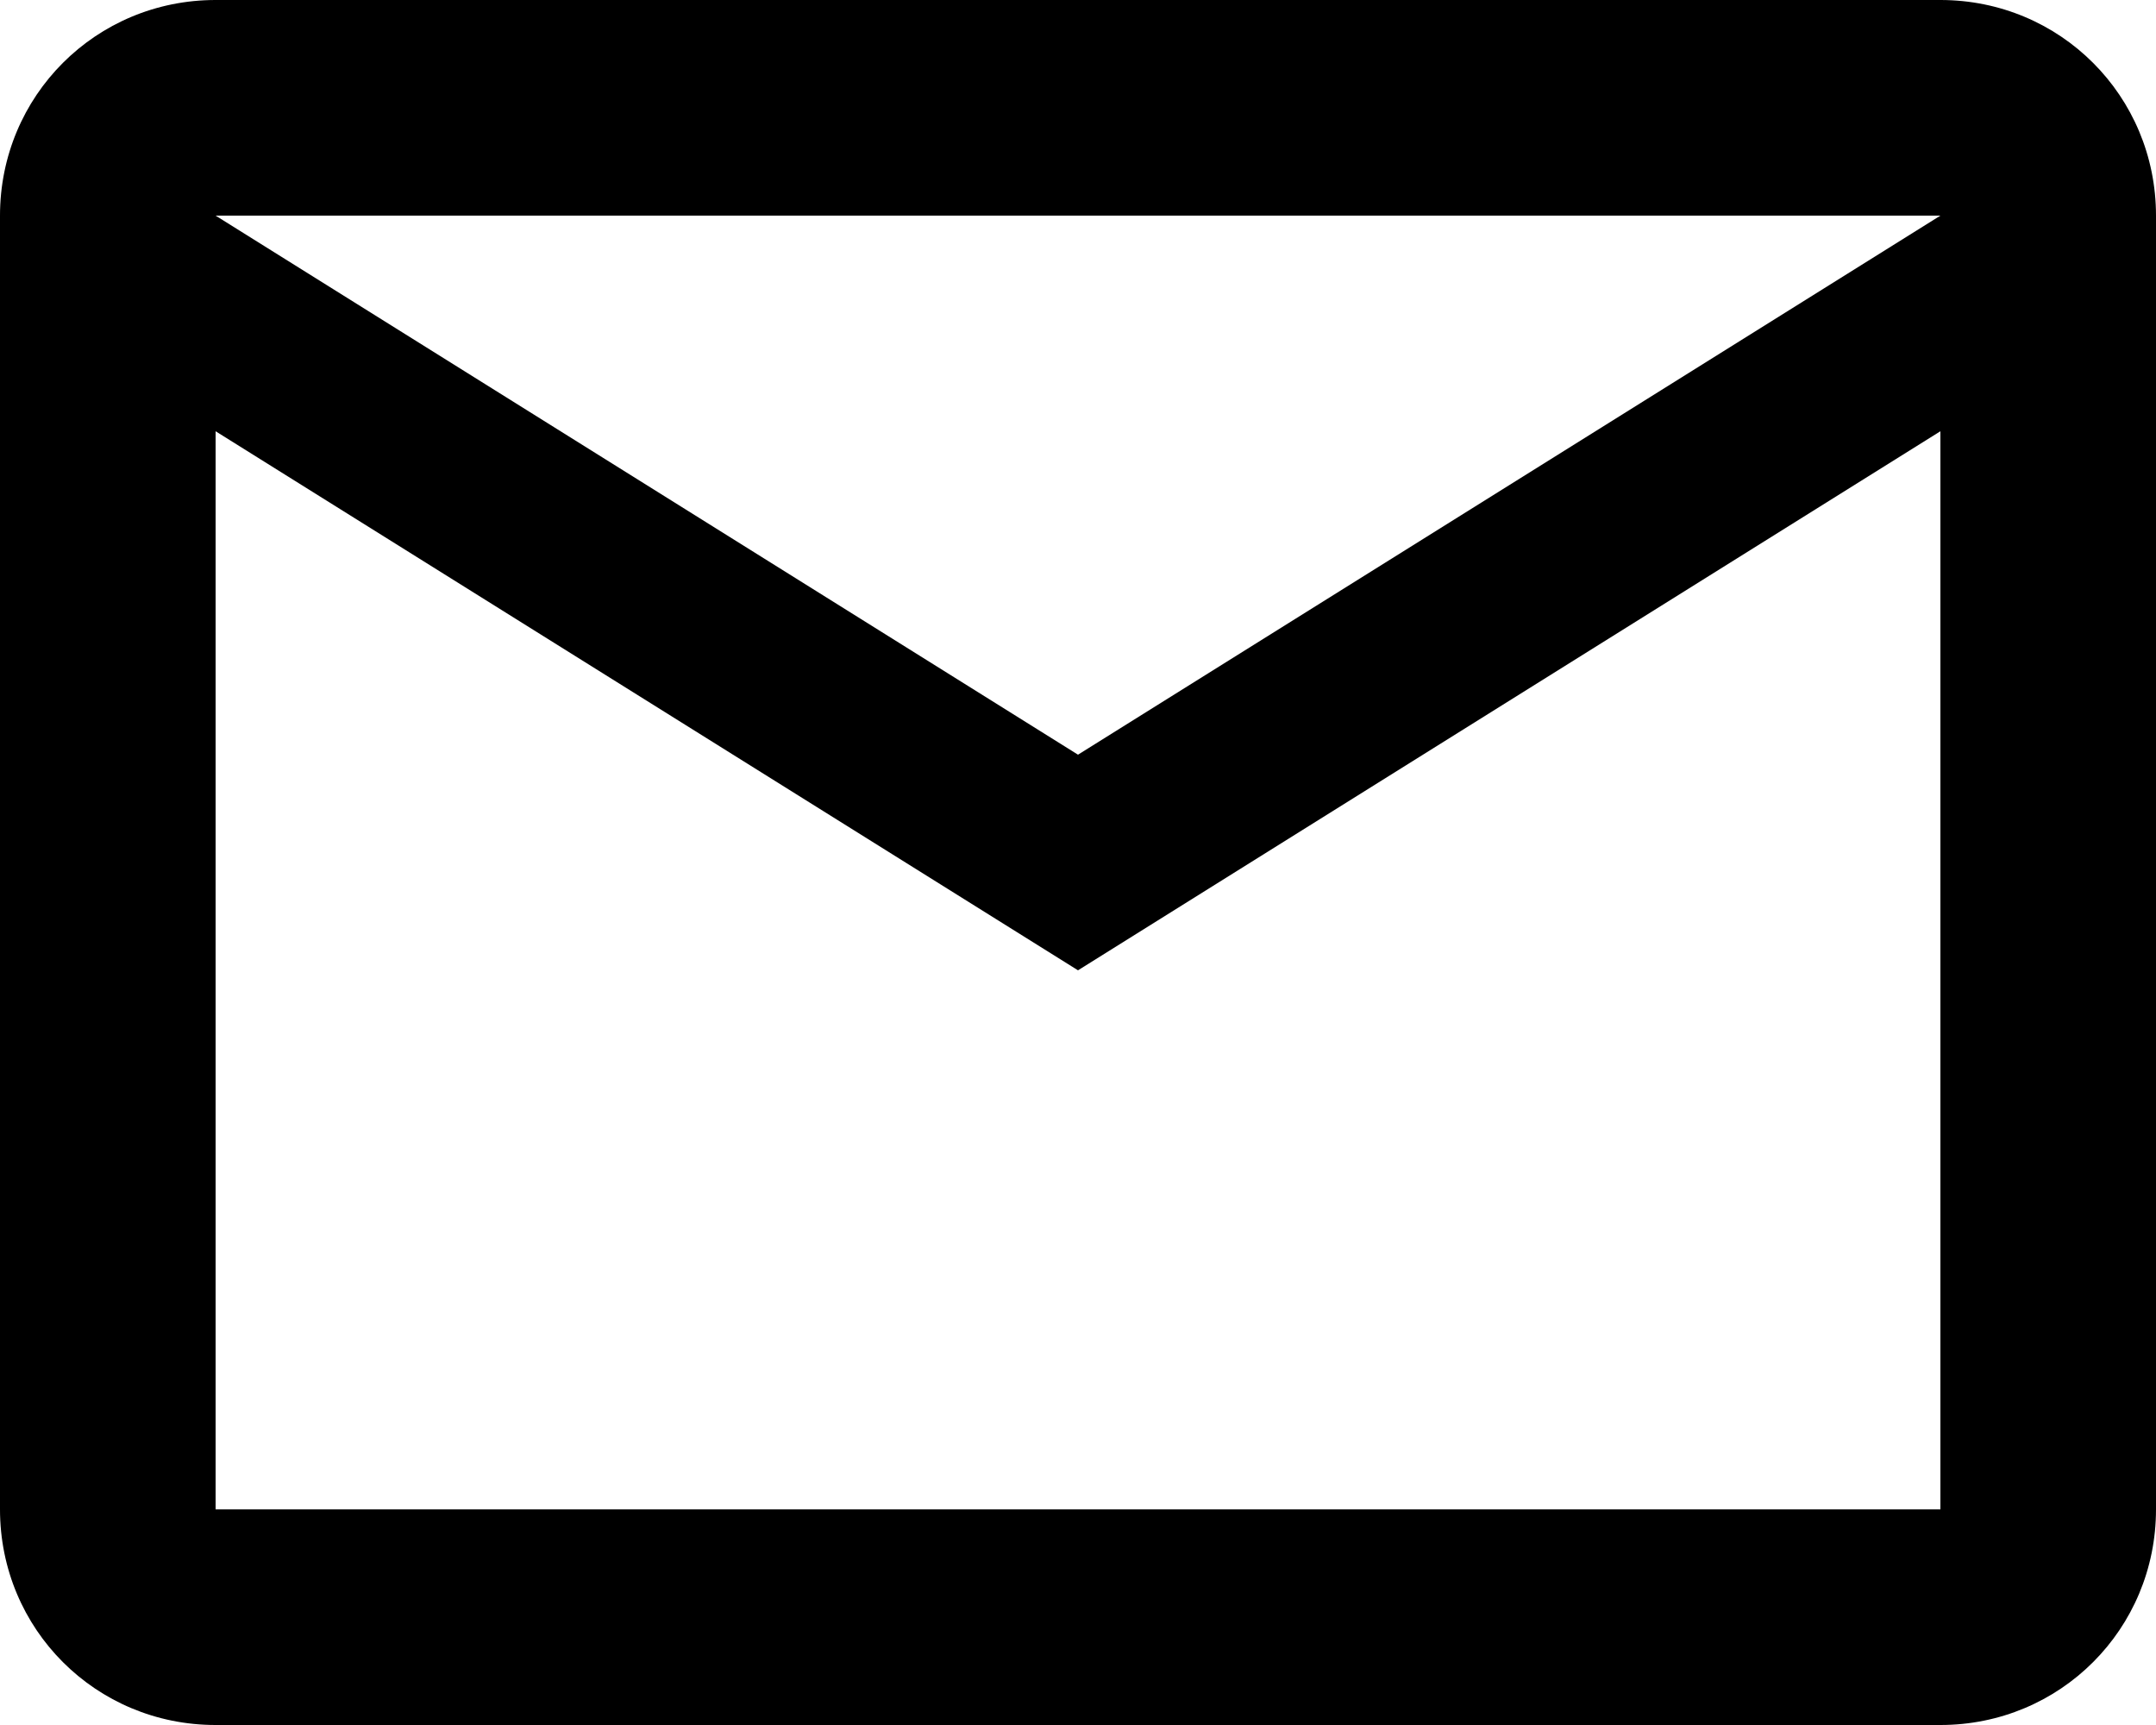
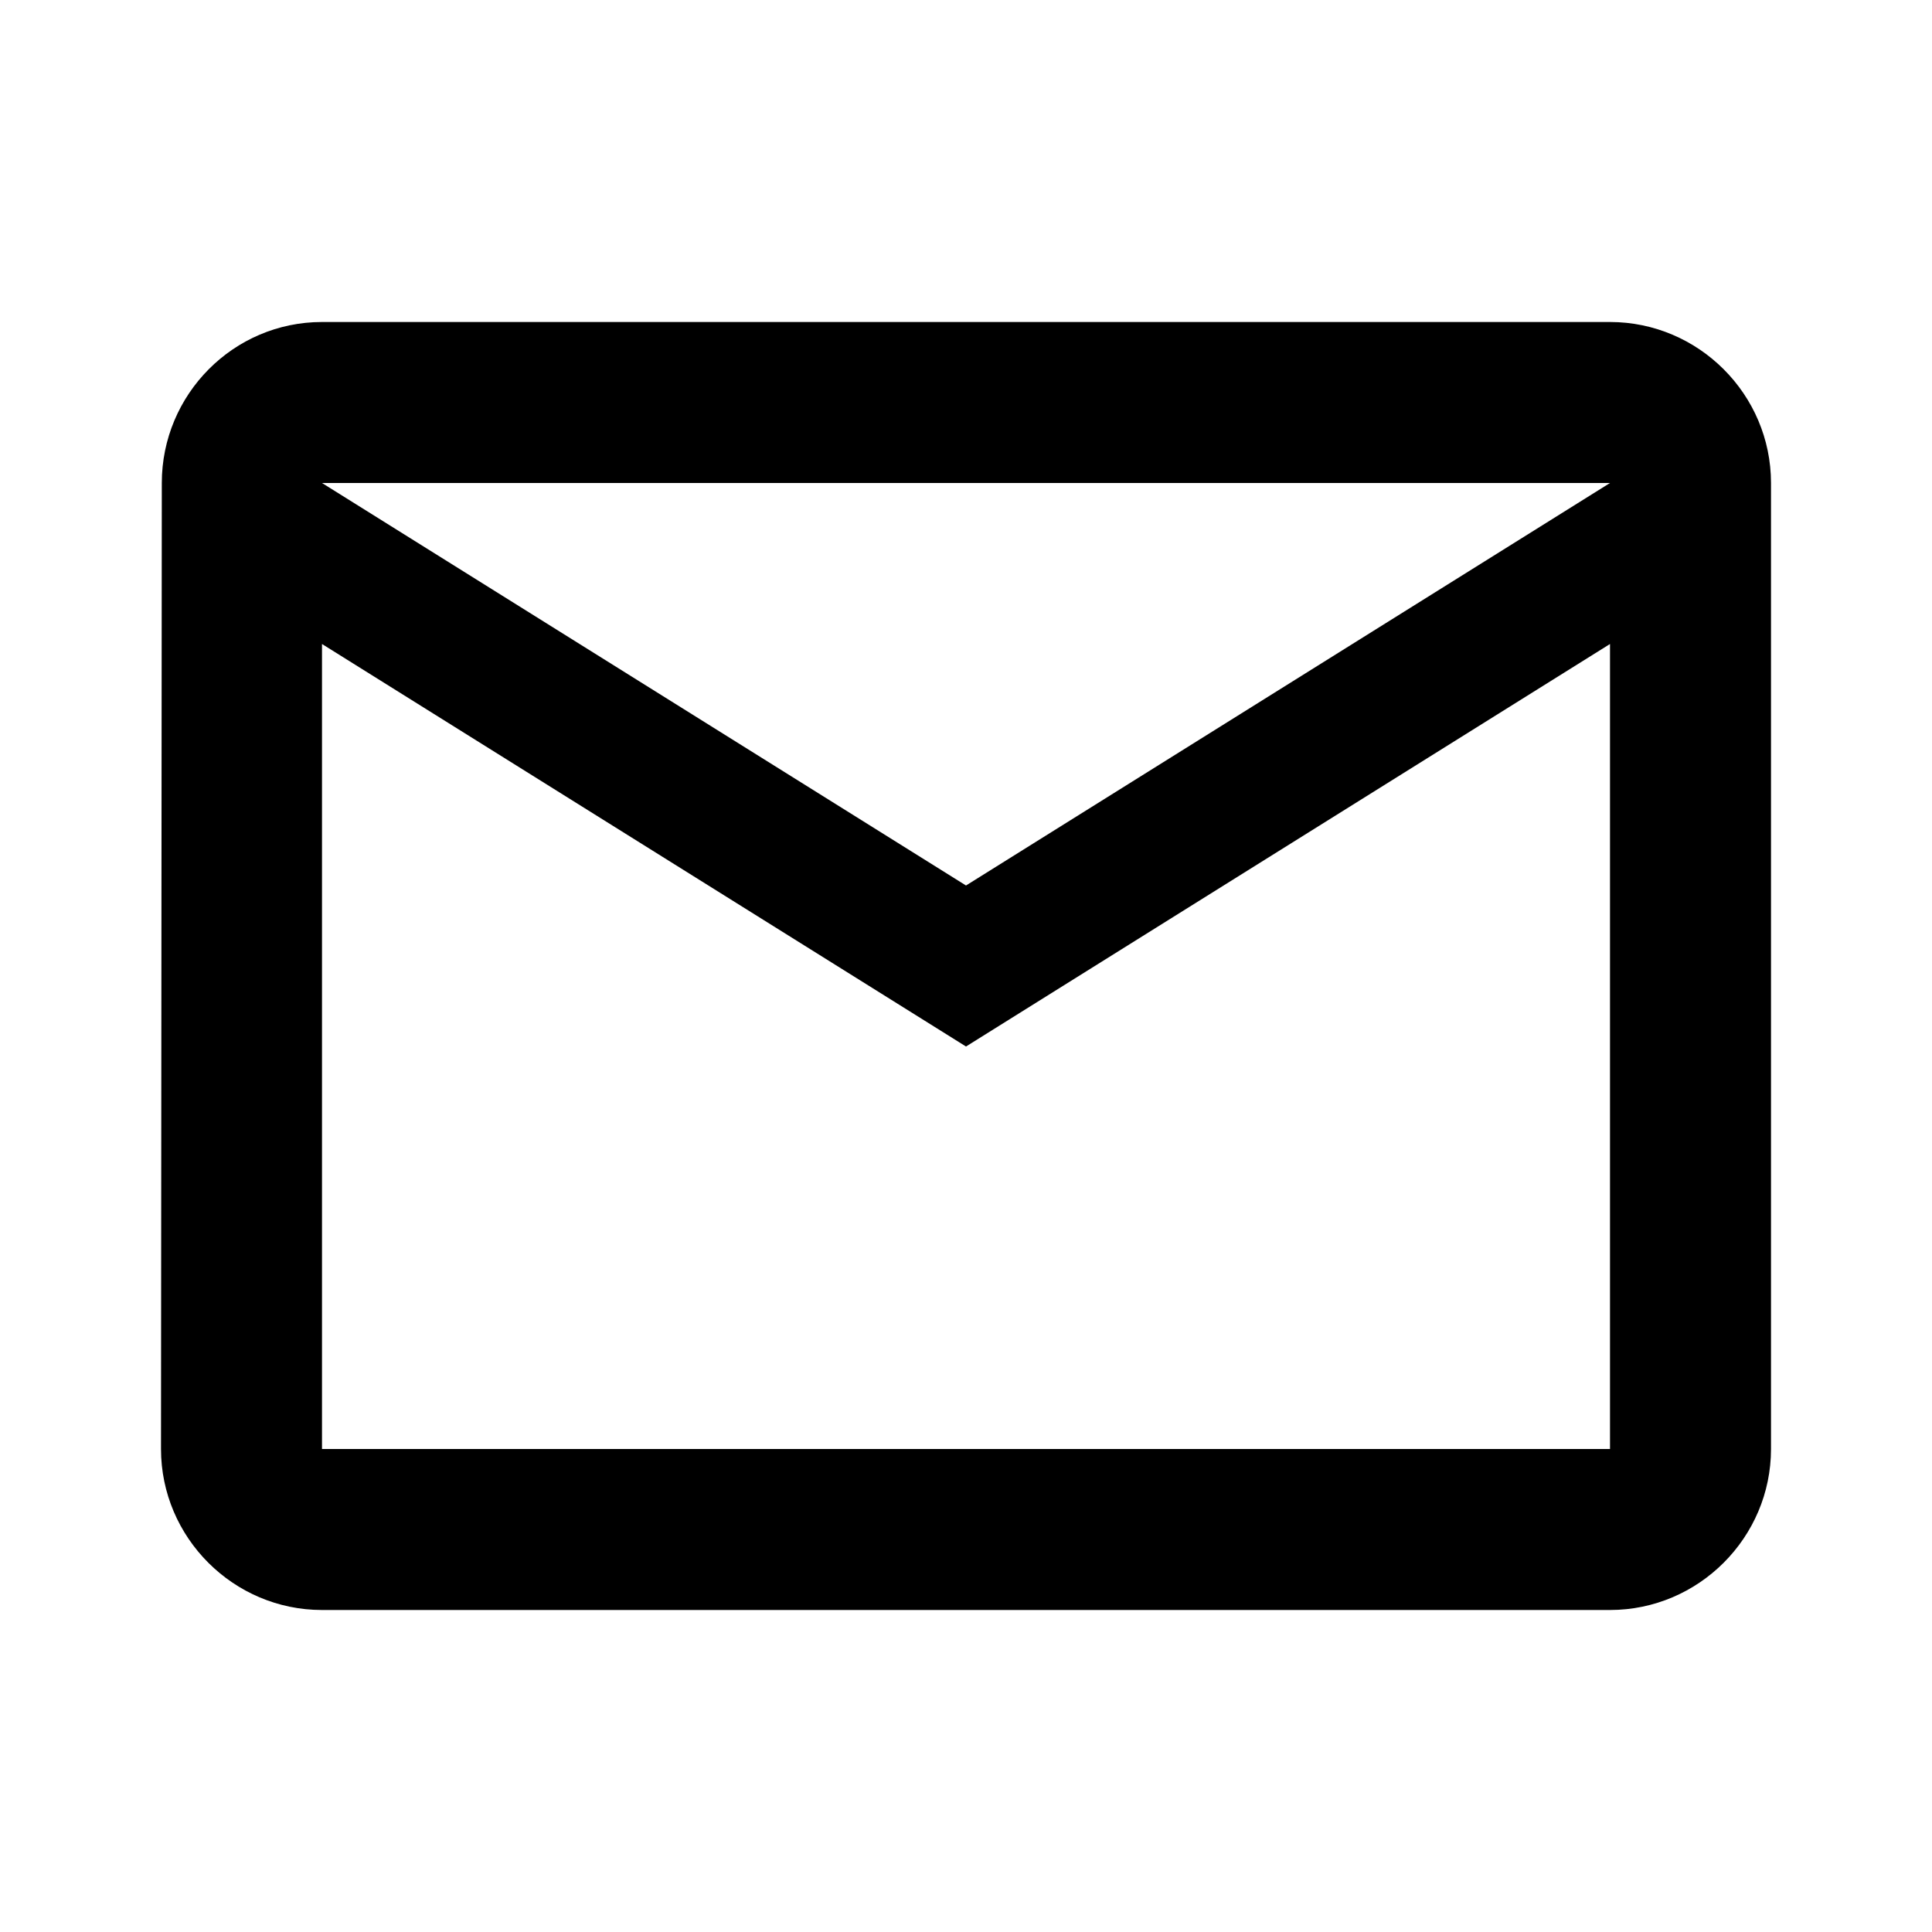
- <svg xmlns="http://www.w3.org/2000/svg" version="1.1" x="0px" y="0px" width="18px" height="14.4px" viewBox="0 0 18 14.4" enable-background="new 0 0 18 14.4" xml:space="preserve">
-   <defs>
- </defs>
-   <path d="M16.2,0H1.8C0.8,0,0,0.8,0,1.8l0,10.8c0,1,0.8,1.8,1.8,1.8h14.4c1,0,1.8-0.8,1.8-1.8V1.8   C18,0.8,17.2,0,16.2,0z M16.2,12.6H1.8v-9L9,8.1l7.2-4.5V12.6z M9,6.3L1.8,1.8h14.4L9,6.3z" />
+ <svg xmlns="http://www.w3.org/2000/svg" fill="#000000" height="24" viewBox="0 0 24 24" width="24">
+   <path d="M0 0h24v24H0z" fill="none" />
+   <path d="M20 4H4c-1.1 0-1.99.9-1.99 2L2 18c0 1.1.9 2 2 2h16c1.1 0 2-.9 2-2V6c0-1.1-.9-2-2-2zm0 14H4V8l8 5 8-5v10zm-8-7L4 6h16l-8 5z" />
</svg>
